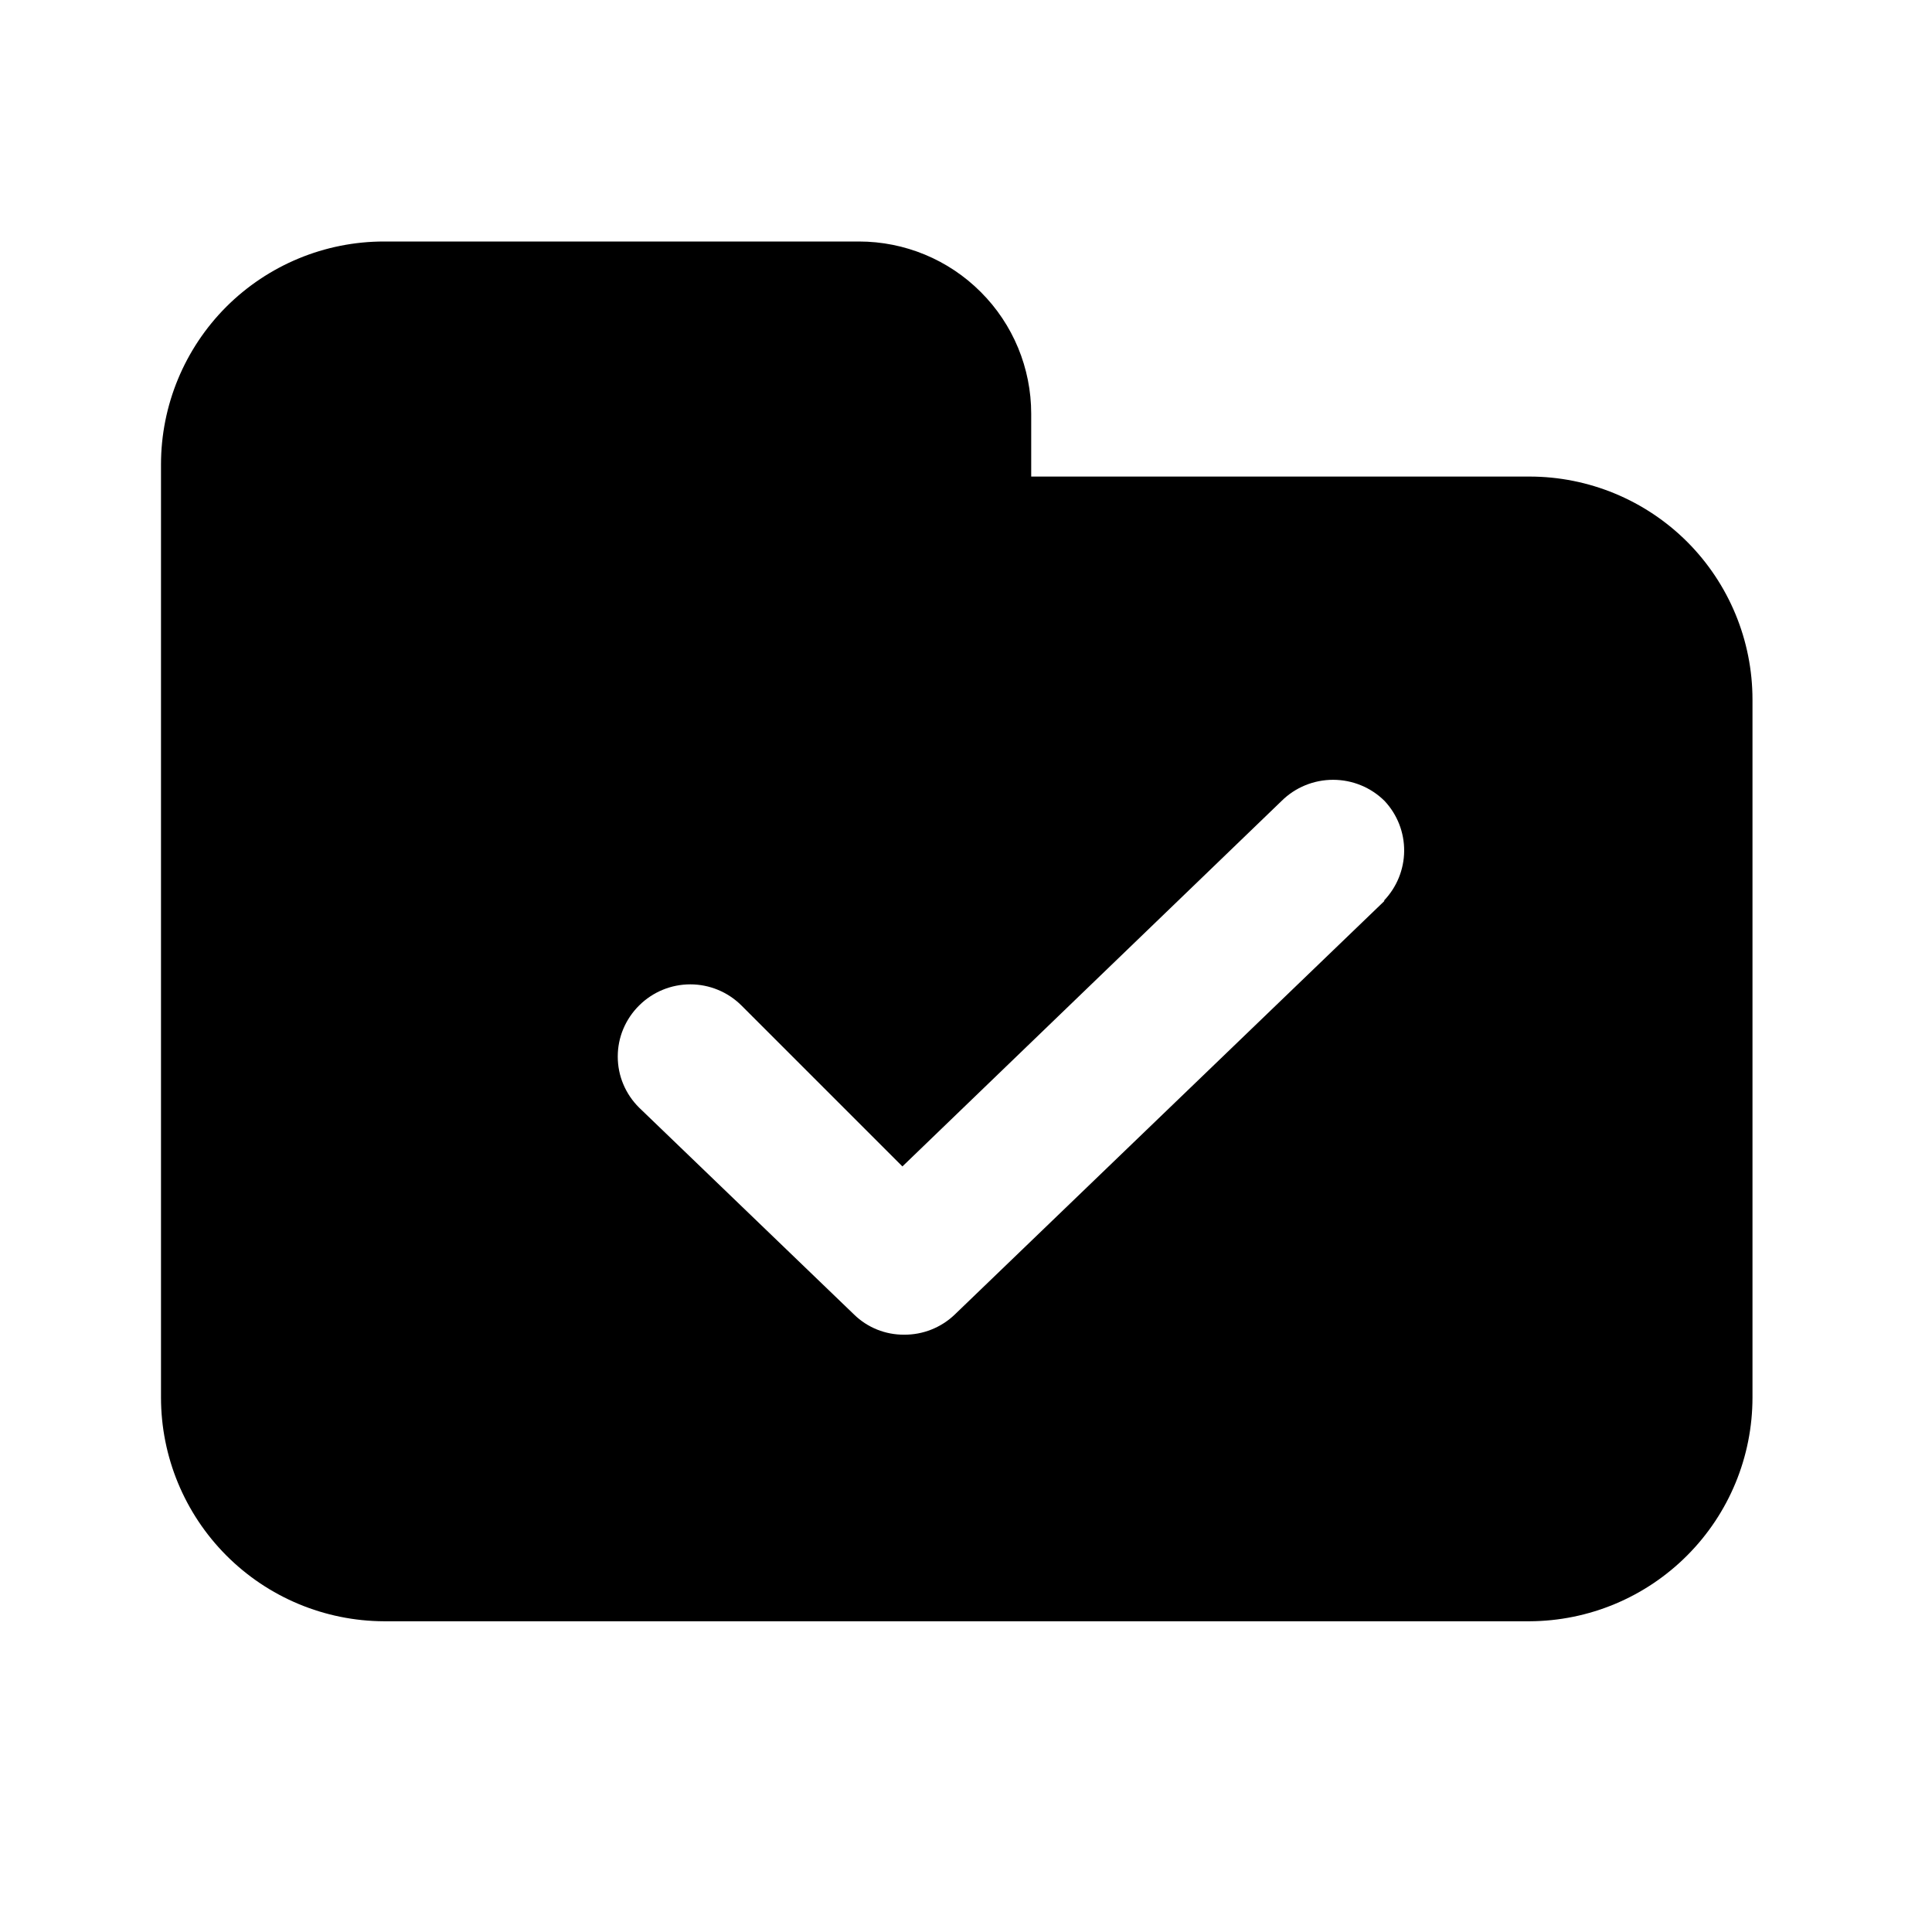
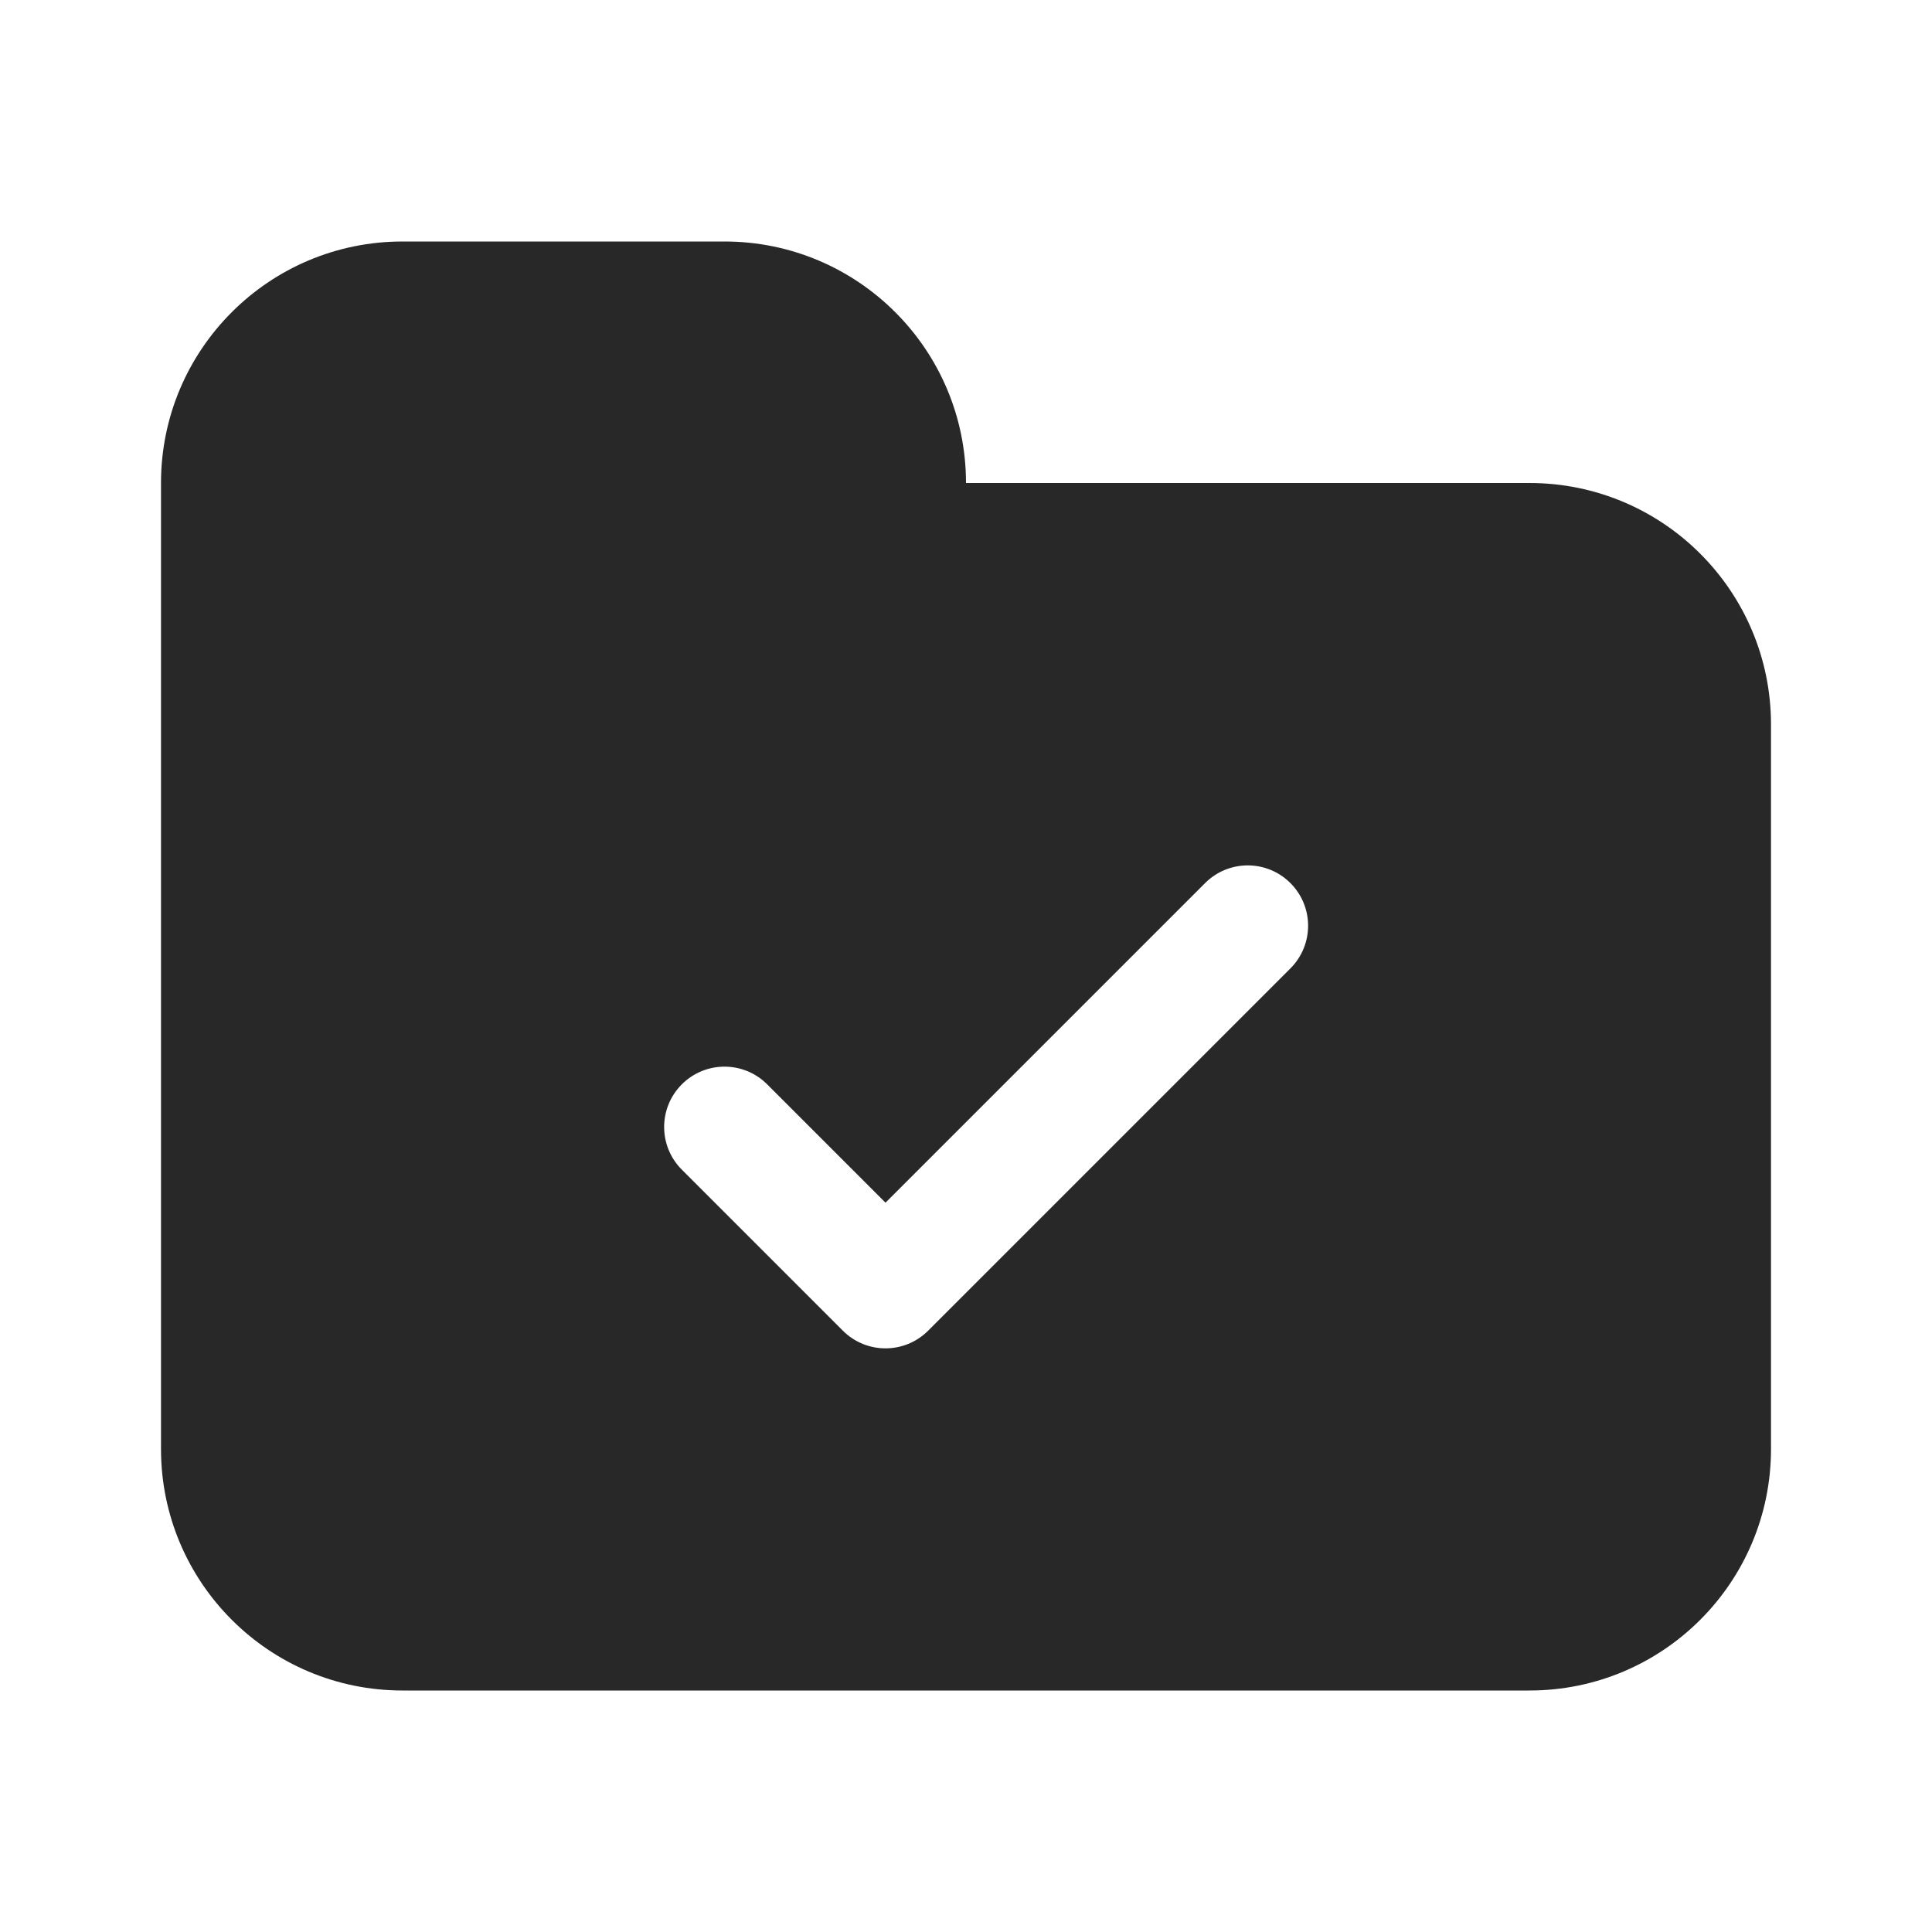
<svg xmlns="http://www.w3.org/2000/svg" width="24" height="24" viewBox="0 0 24 24" fill="none">
-   <path d="M19 5.92H12.81V5.14C12.81 4.572 12.585 4.028 12.183 3.627C11.782 3.225 11.238 3 10.67 3H4.77C4.035 3 3.331 3.292 2.811 3.811C2.292 4.331 2 5.035 2 5.77L2 17.36C2 18.096 2.292 18.801 2.811 19.322C3.33 19.843 4.034 20.137 4.77 20.14H19C19.736 20.137 20.44 19.843 20.959 19.322C21.479 18.801 21.77 18.096 21.77 17.36V8.69C21.77 7.955 21.478 7.251 20.959 6.731C20.439 6.212 19.735 5.92 19 5.92V5.92ZM17.2 11.19L11.86 16.33C11.691 16.492 11.465 16.582 11.23 16.58C10.998 16.581 10.776 16.492 10.61 16.33L7.94 13.76C7.856 13.677 7.789 13.578 7.743 13.469C7.697 13.36 7.674 13.243 7.674 13.125C7.674 13.007 7.697 12.89 7.743 12.781C7.789 12.672 7.856 12.573 7.94 12.49C8.109 12.322 8.337 12.228 8.575 12.228C8.813 12.228 9.041 12.322 9.21 12.49L11.21 14.49L15.92 9.95C16.09 9.781 16.32 9.687 16.56 9.687C16.8 9.687 17.03 9.781 17.2 9.95C17.358 10.119 17.445 10.341 17.443 10.572C17.441 10.803 17.35 11.024 17.19 11.19H17.2Z" fill="black" />
+   <path d="M9 3C10.657 3 12 4.343 12 6H19C20.657 6 22 7.343 22 9V18C22 19.657 20.657 21 19 21H5C3.343 21 2 19.657 2 18V6C2 4.343 3.343 3 5 3H9ZM16.03 10.97C15.737 10.677 15.263 10.677 14.97 10.97L11 14.94L9.53 13.47C9.237 13.177 8.763 13.177 8.47 13.47C8.177 13.763 8.177 14.237 8.47 14.53L10.47 16.53C10.763 16.823 11.237 16.823 11.53 16.53L16.03 12.03C16.323 11.737 16.323 11.263 16.03 10.97Z" fill="#282828" />
</svg>
